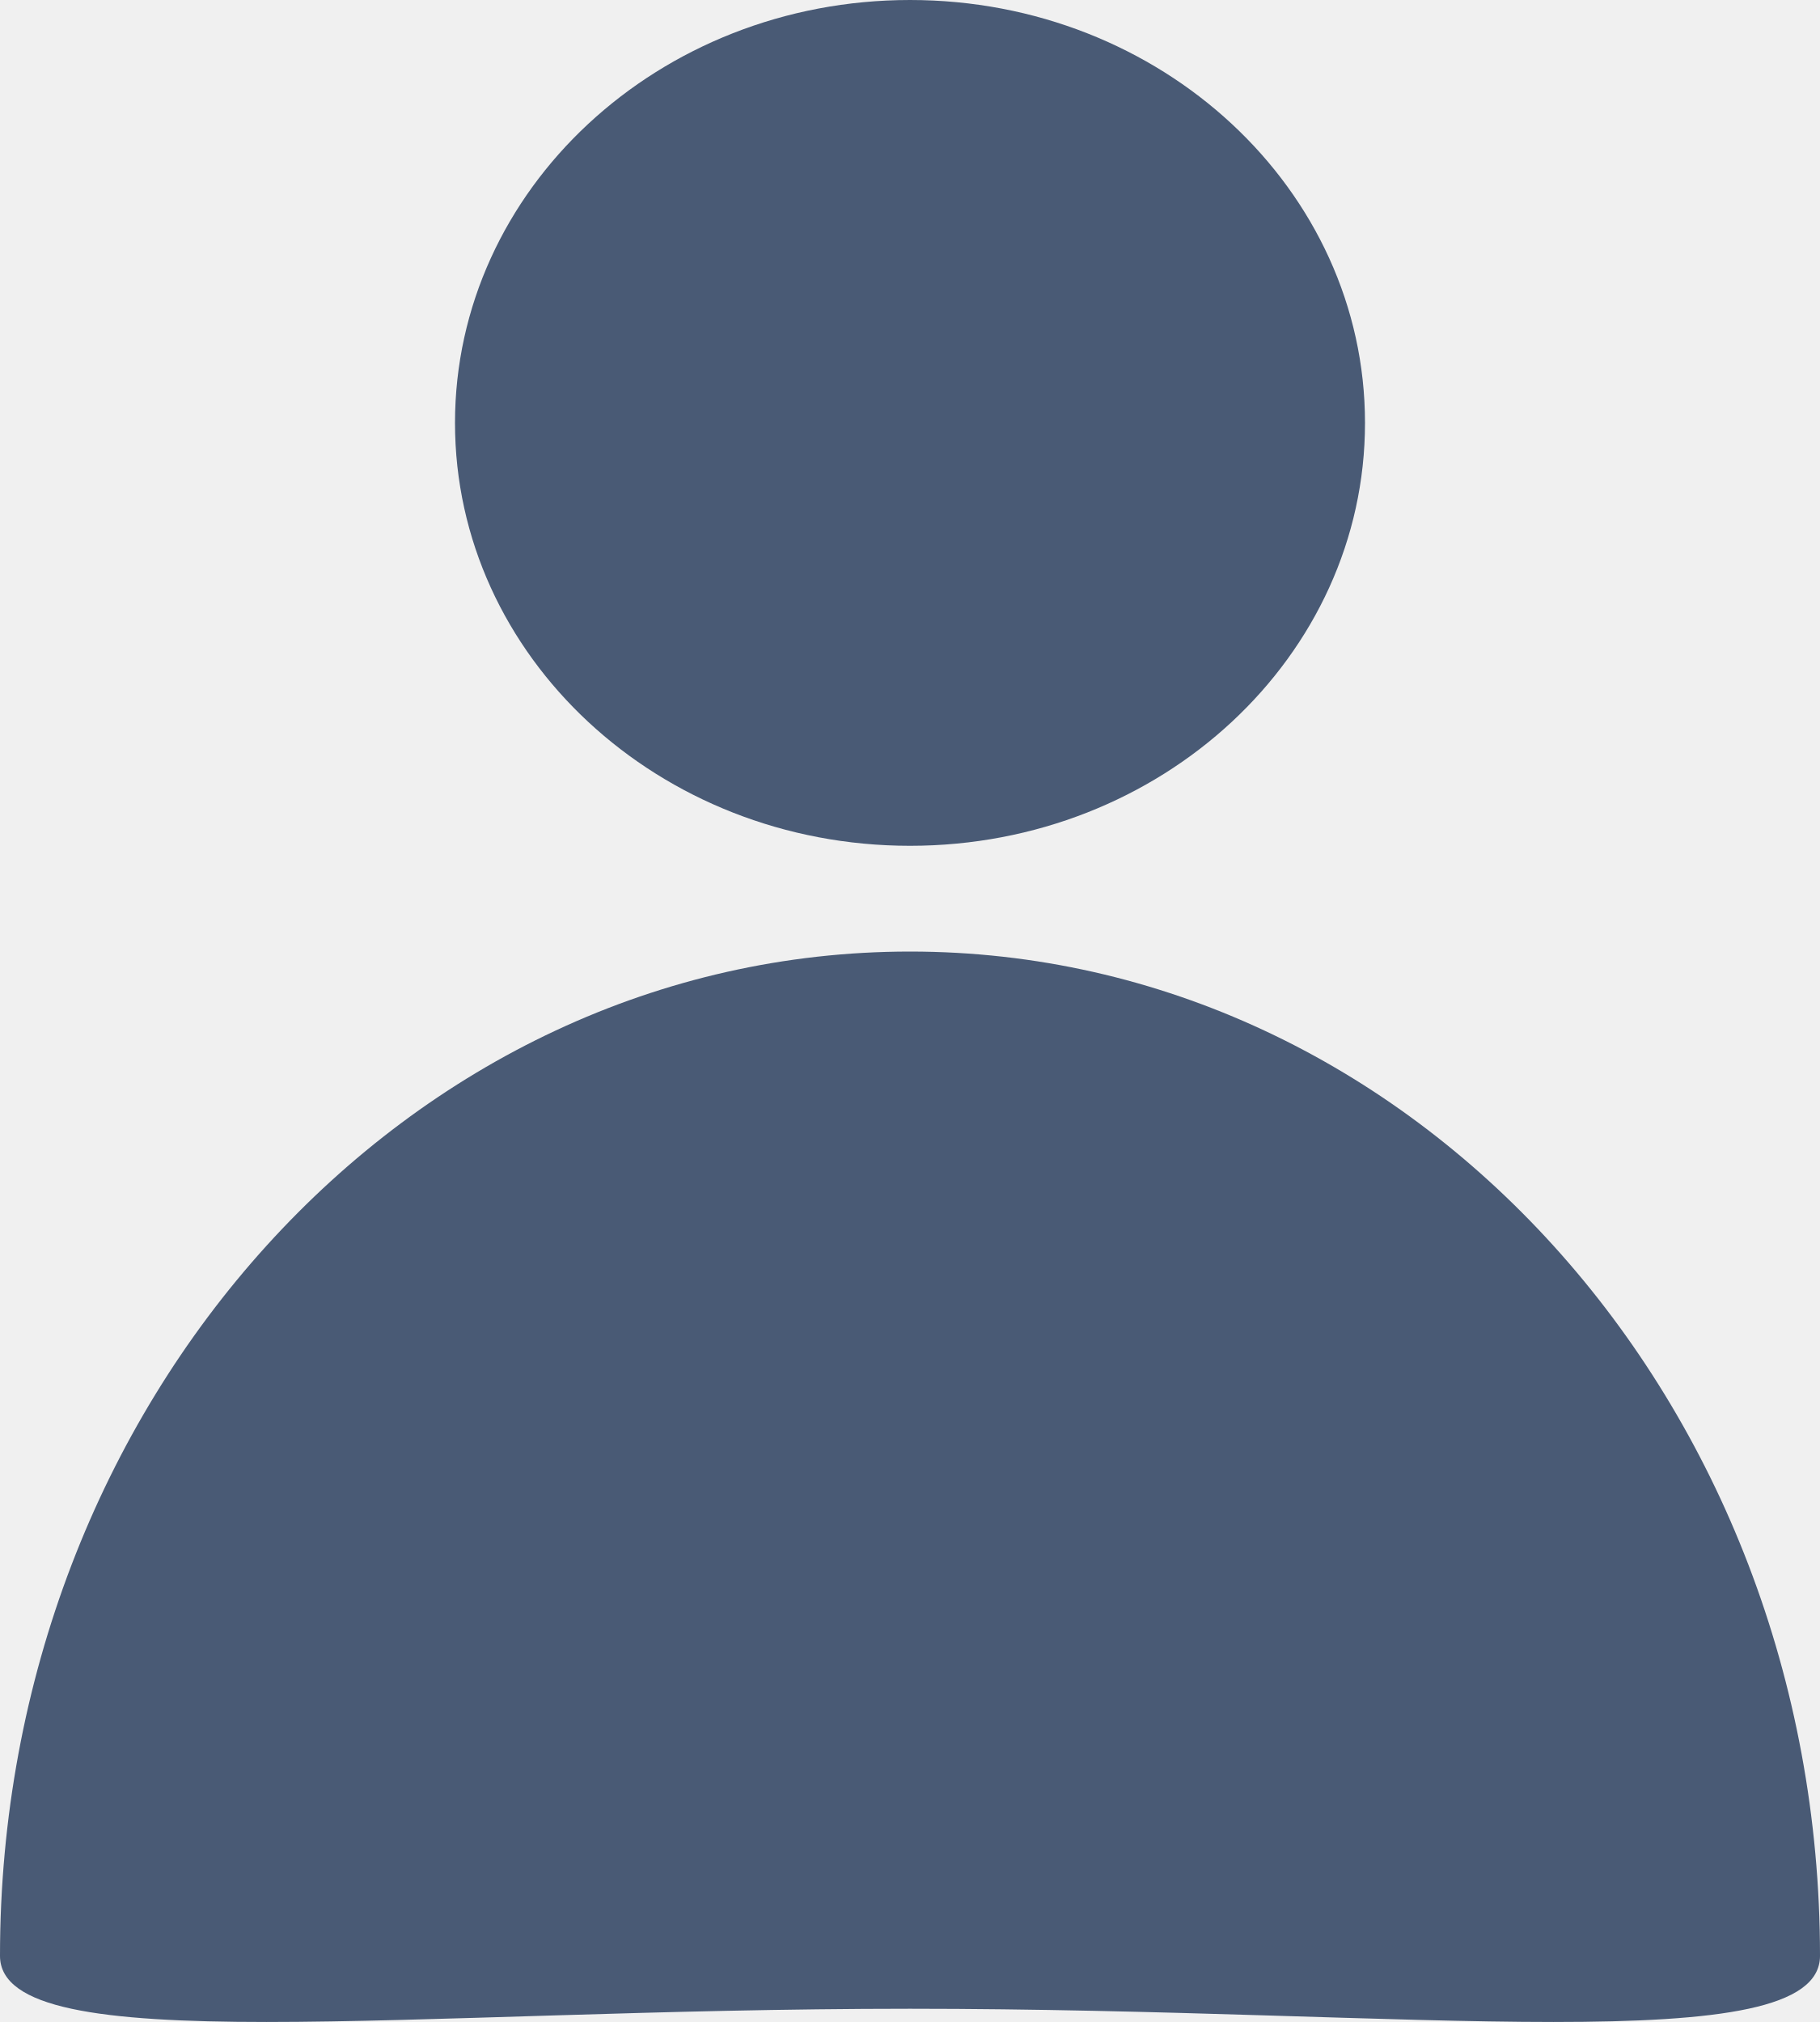
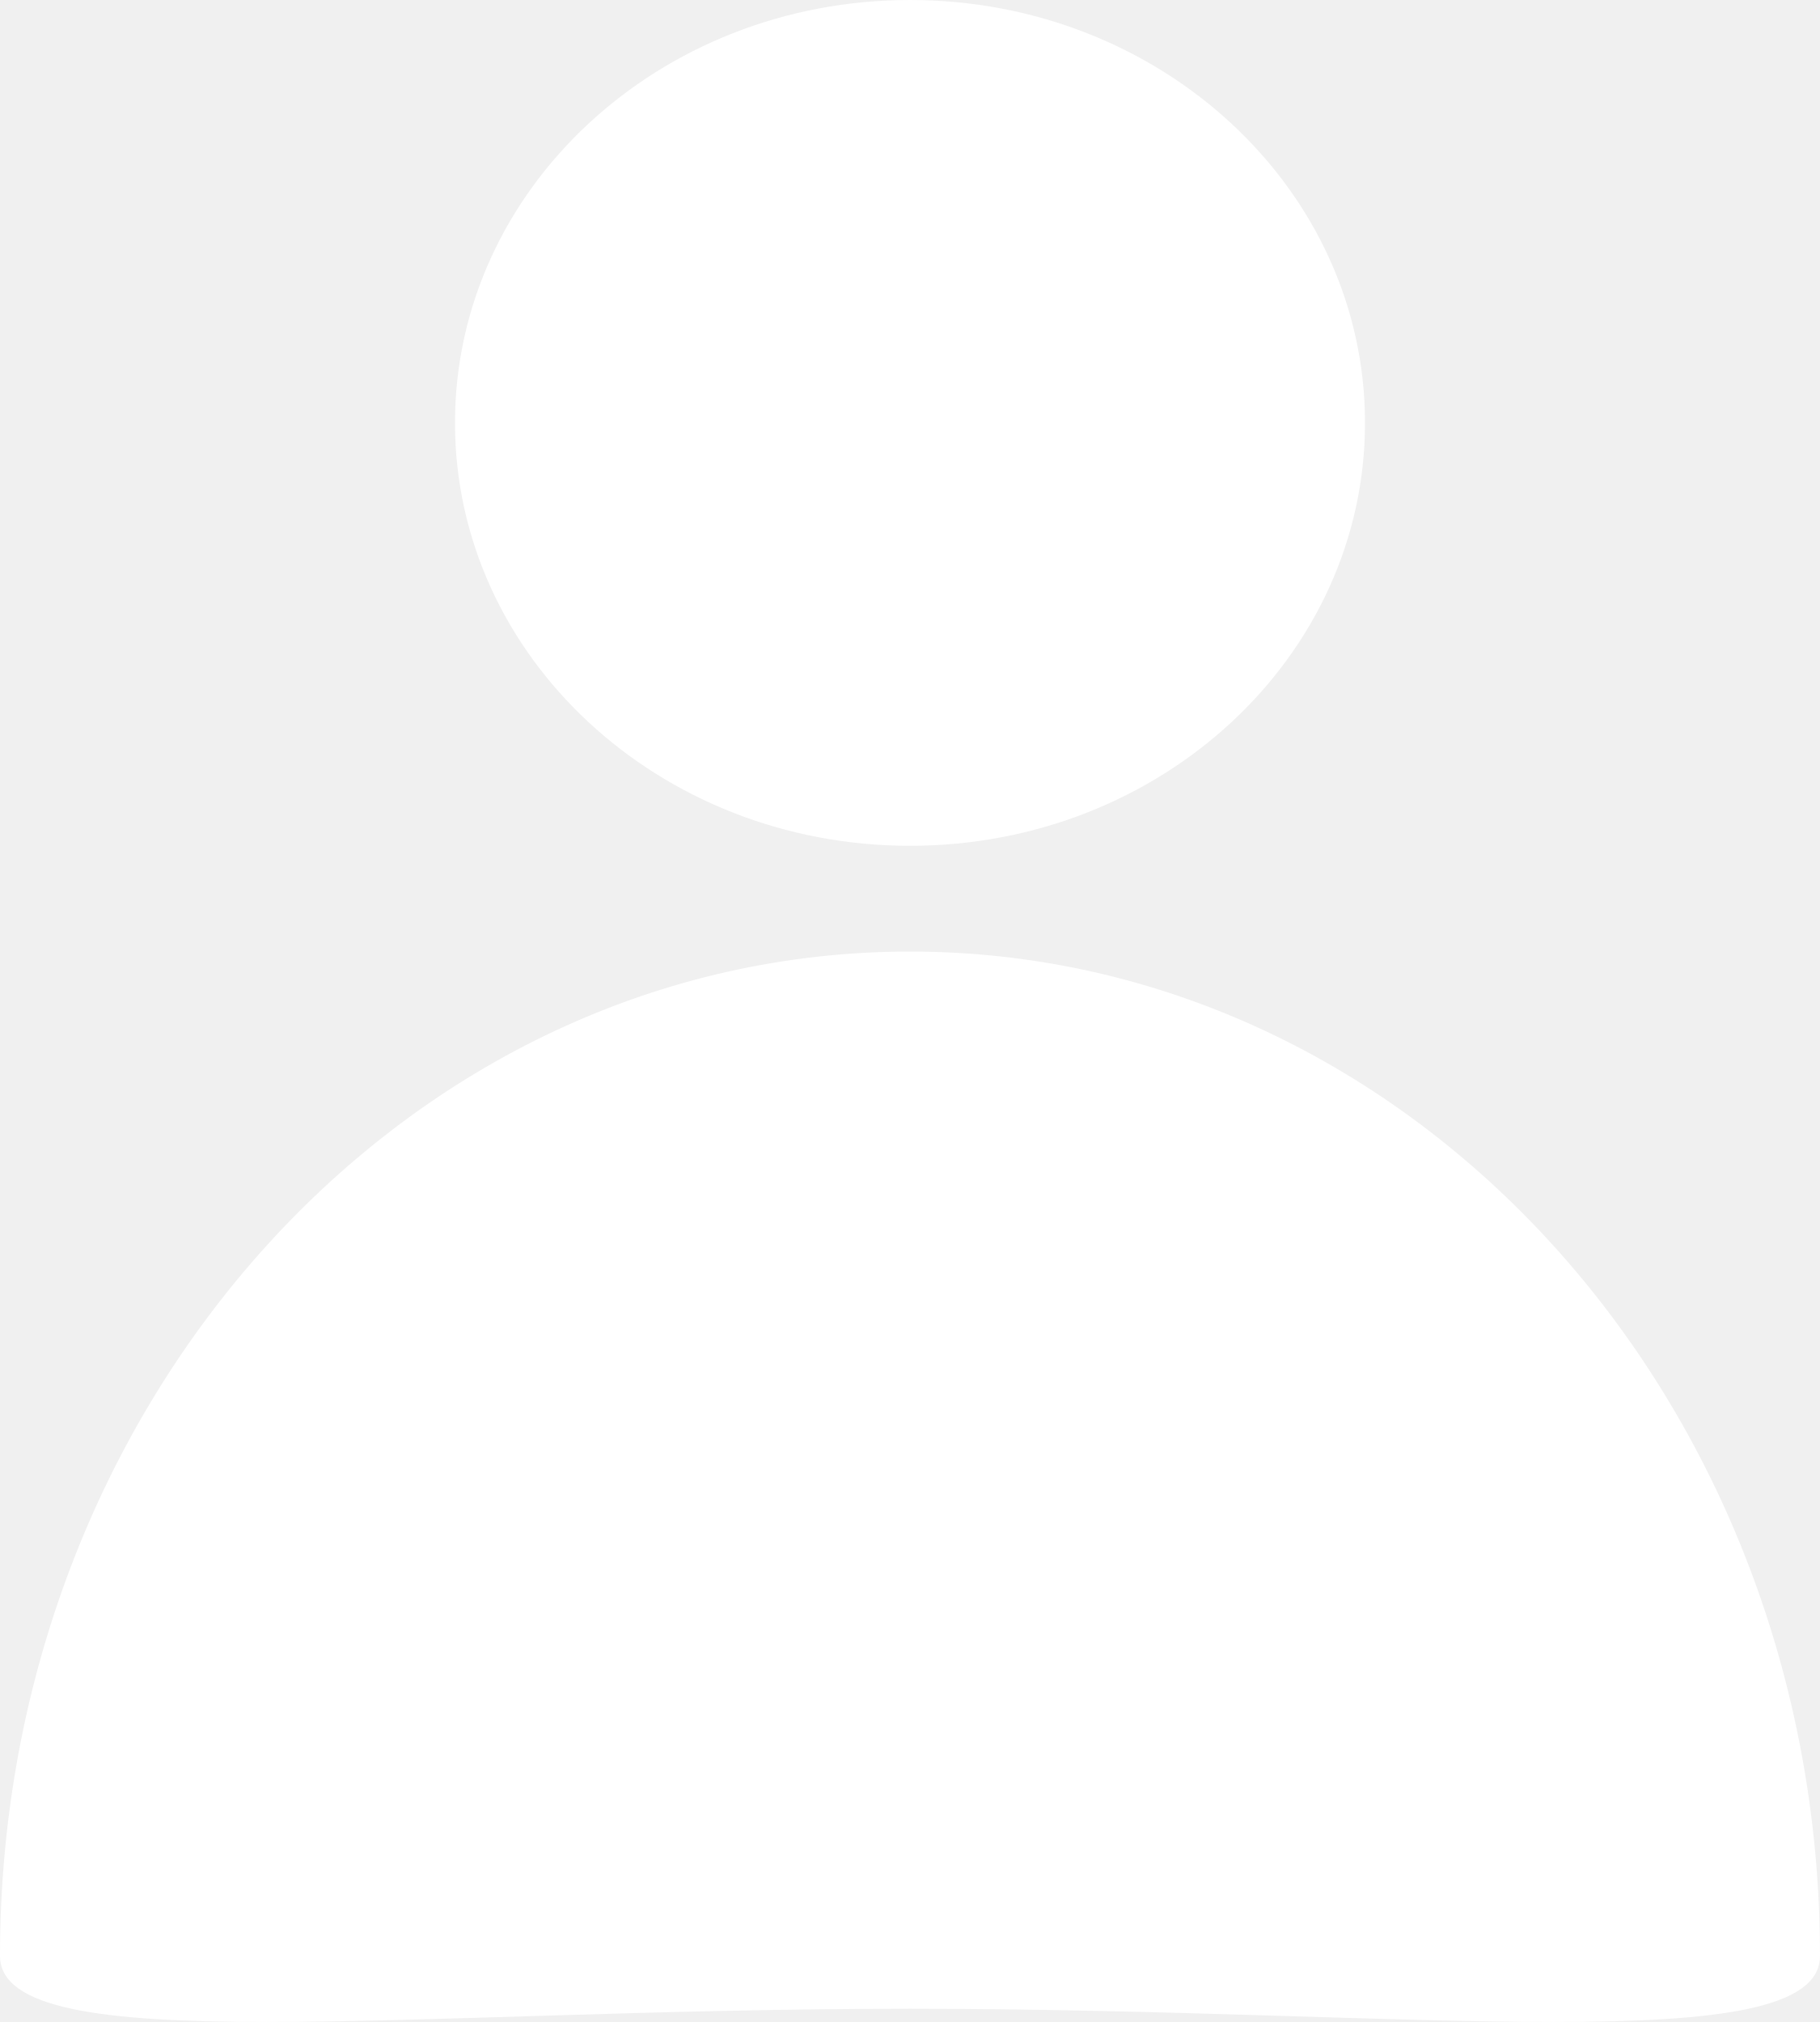
<svg xmlns="http://www.w3.org/2000/svg" width="18" height="20" viewBox="0 0 18 20" fill="none">
-   <ellipse cx="9" cy="4.183" rx="4.5" ry="4.183" fill="#495A75" />
-   <path d="M18 19.346C18 20.392 13.971 19.869 9 19.869C4.029 19.869 0 20.392 0 19.346C0 13.86 4.029 9.412 9 9.412C13.971 9.412 18 13.86 18 19.346Z" fill="#495A75" />
+   <ellipse cx="9" cy="4.183" rx="4.5" ry="4.183" fill="white" />
+   <path d="M18 19.346C18 20.392 13.971 19.869 9 19.869C4.029 19.869 0 20.392 0 19.346C0 13.86 4.029 9.412 9 9.412C13.971 9.412 18 13.86 18 19.346Z" fill="white" />
</svg>
